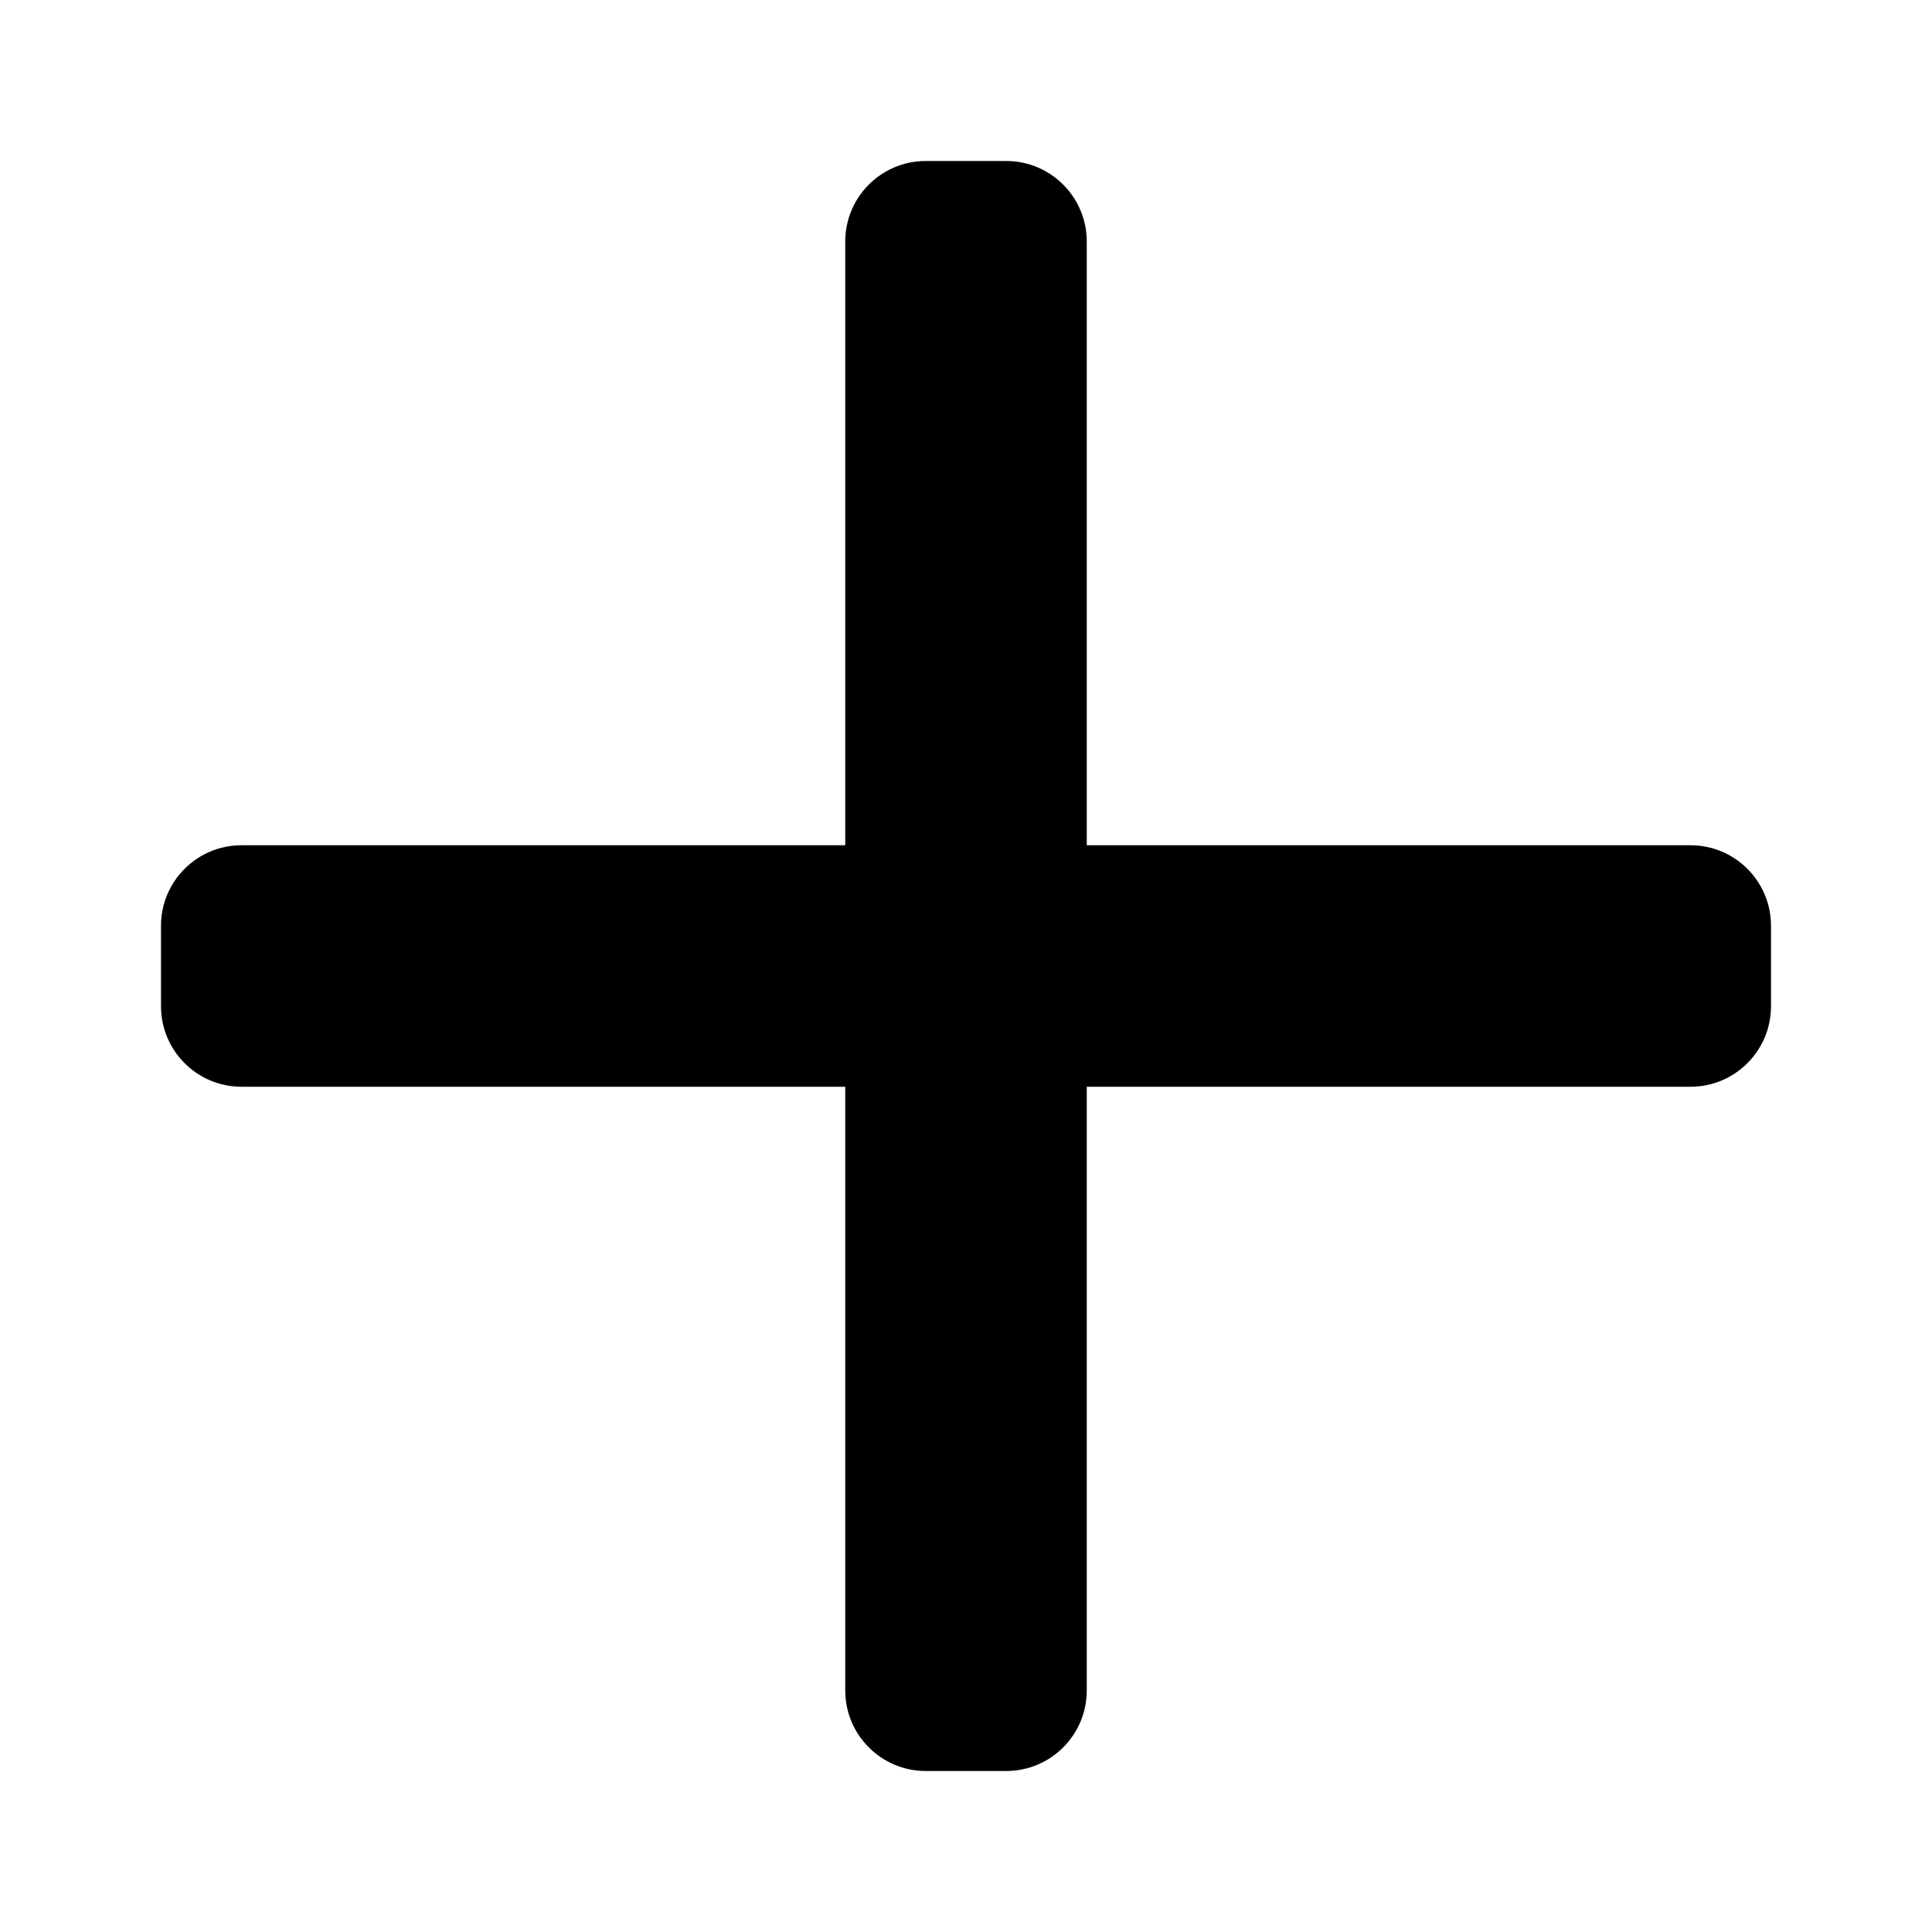
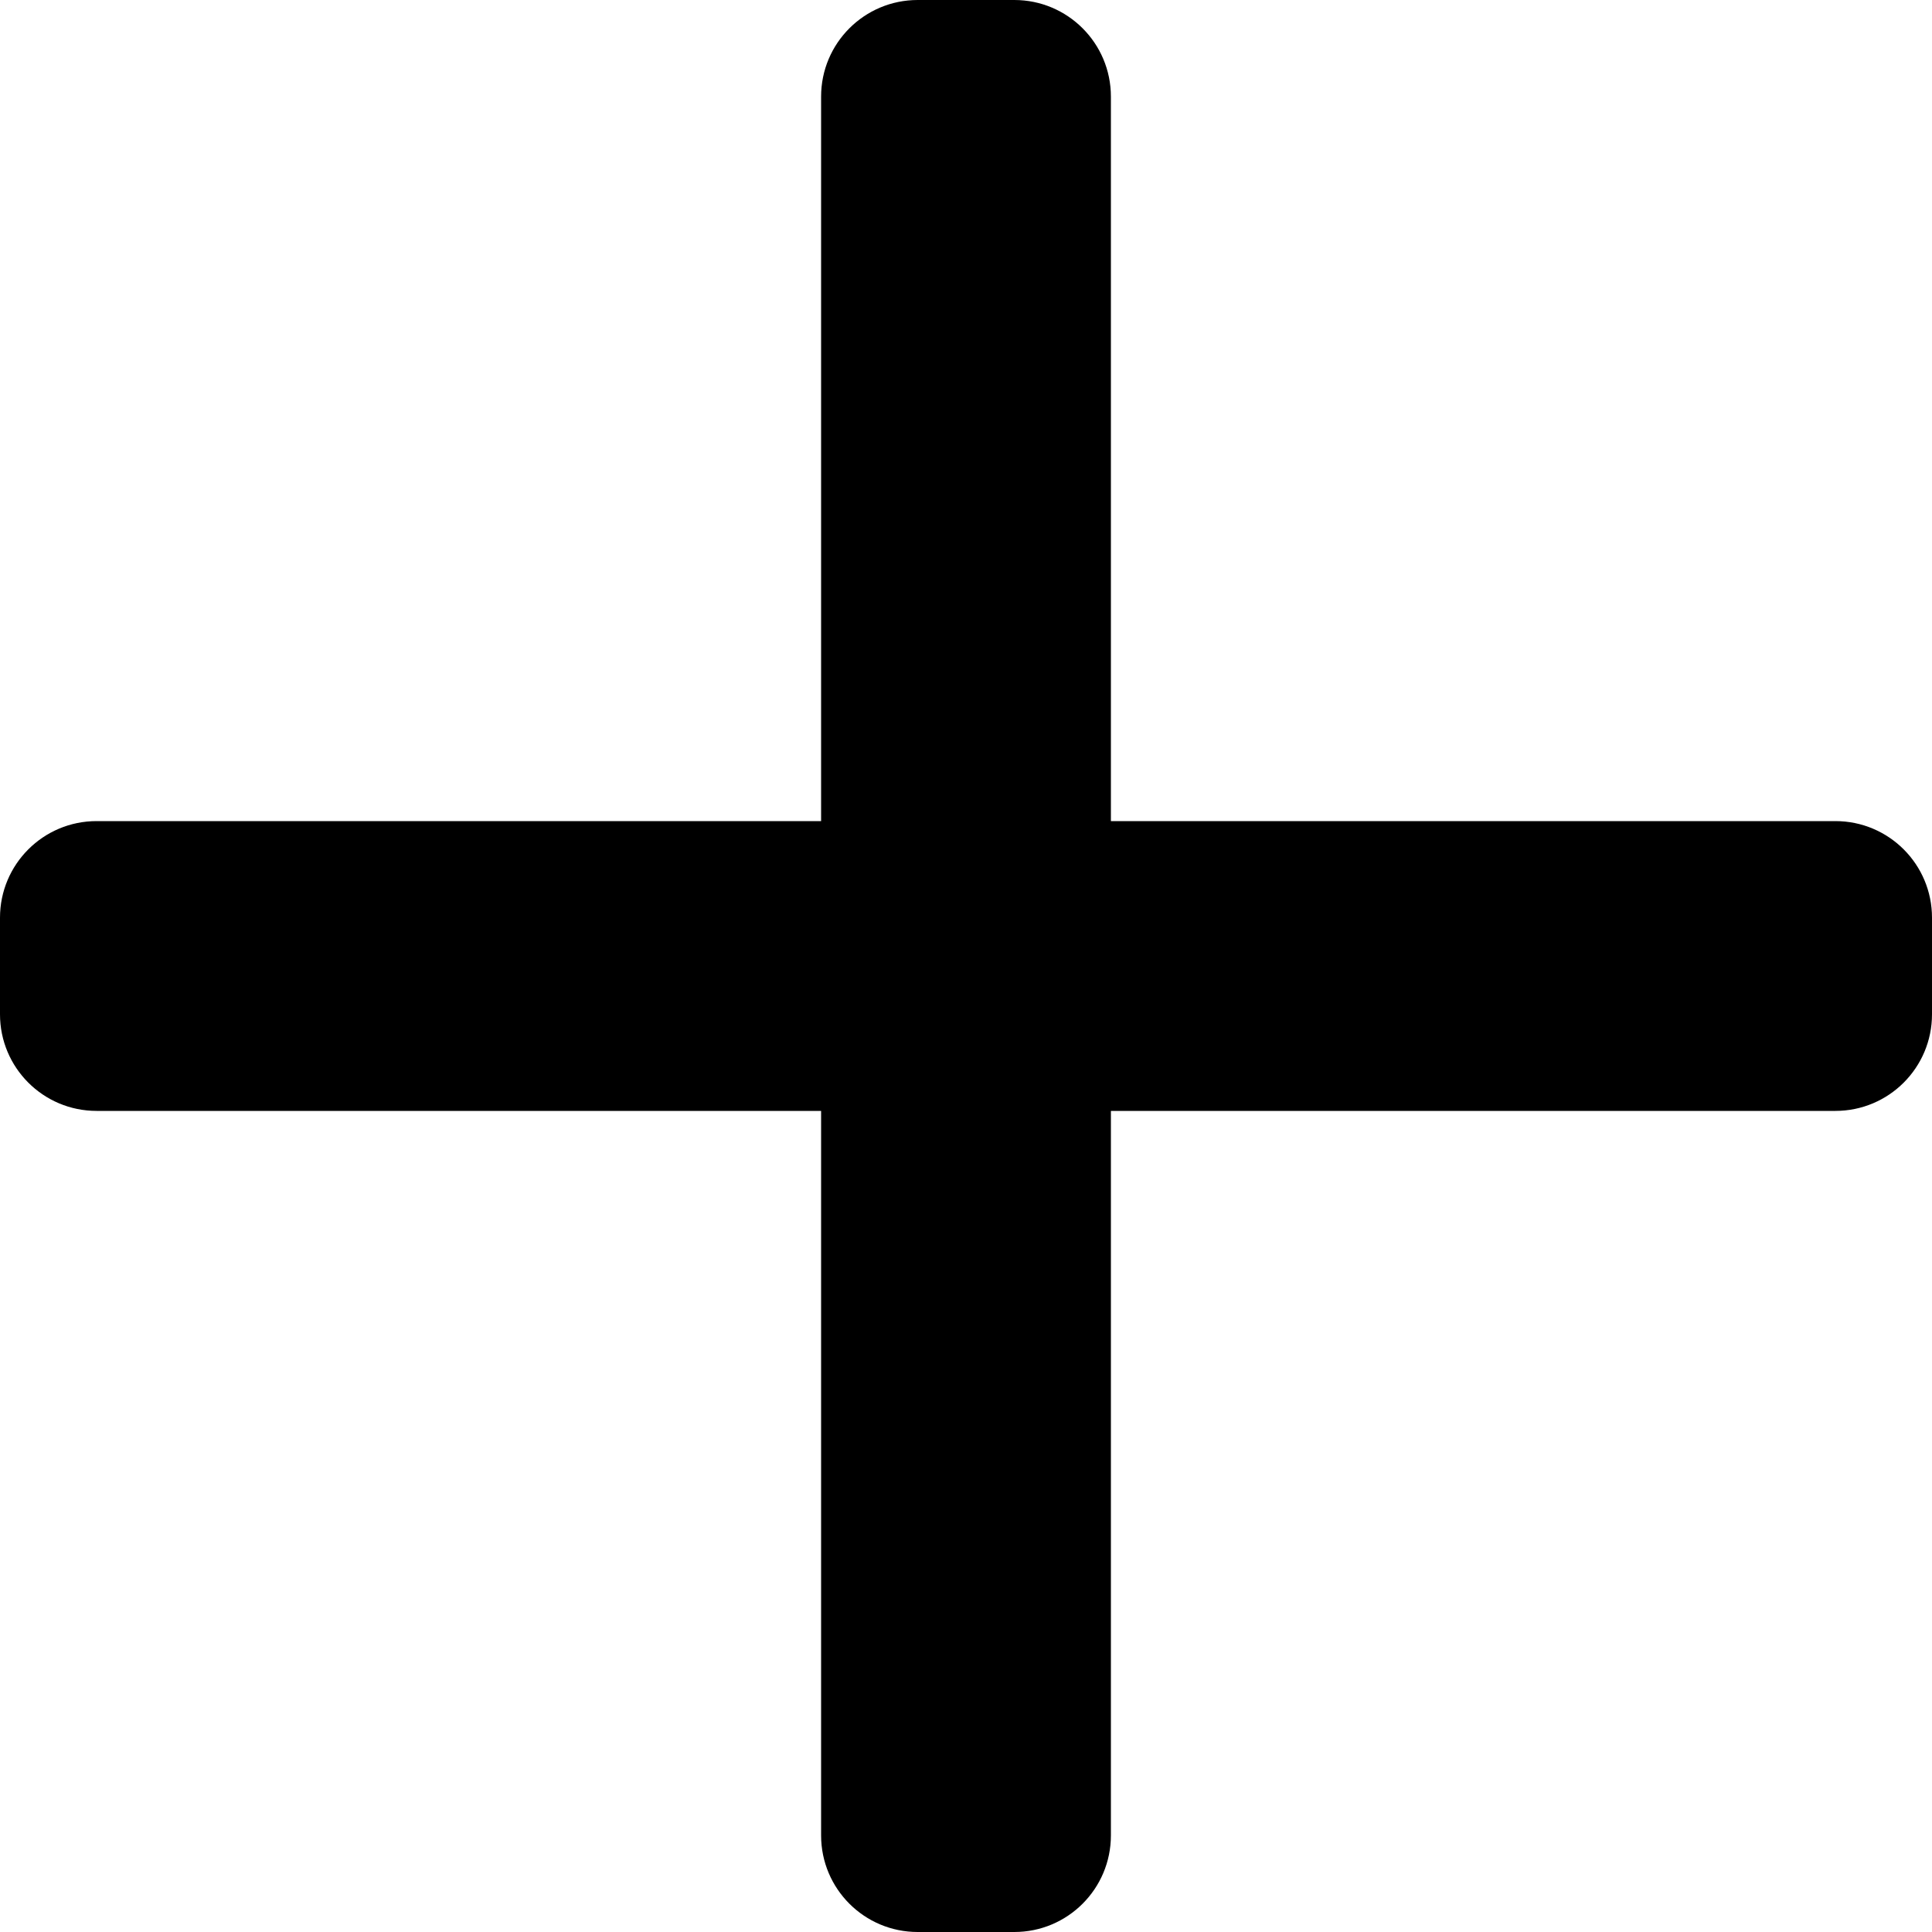
- <svg xmlns="http://www.w3.org/2000/svg" width="800px" height="800px" viewBox="0 0 24 24" fill="none">
-   <path d="M13.5 3C13.5 2.448 13.052 2 12.5 2H11.5C10.948 2 10.5 2.448 10.5 3V10.5H3C2.448 10.5 2 10.948 2 11.5V12.5C2 13.052 2.448 13.5 3 13.5H10.5V21C10.5 21.552 10.948 22 11.5 22H12.5C13.052 22 13.5 21.552 13.5 21V13.5H21C21.552 13.5 22 13.052 22 12.5V11.5C22 10.948 21.552 10.5 21 10.5H13.5V3Z" fill="#000000" />
+ <svg xmlns="http://www.w3.org/2000/svg" version="1.1" id="Layer_1" x="0px" y="0px" viewBox="0 0 800 800" style="enable-background:new 0 0 800 800;" xml:space="preserve">
+   <path d="M460,40c0-22.1-17.9-40-40-40h-40c-22.1,0-40,17.9-40,40v300H40c-22.1,0-40,17.9-40,40v40c0,22.1,17.9,40,40,40h300v300  c0,22.1,17.9,40,40,40h40c22.1,0,40-17.9,40-40V460h300c22.1,0,40-17.9,40-40v-40c0-22.1-17.9-40-40-40H460V40z" />
</svg>
